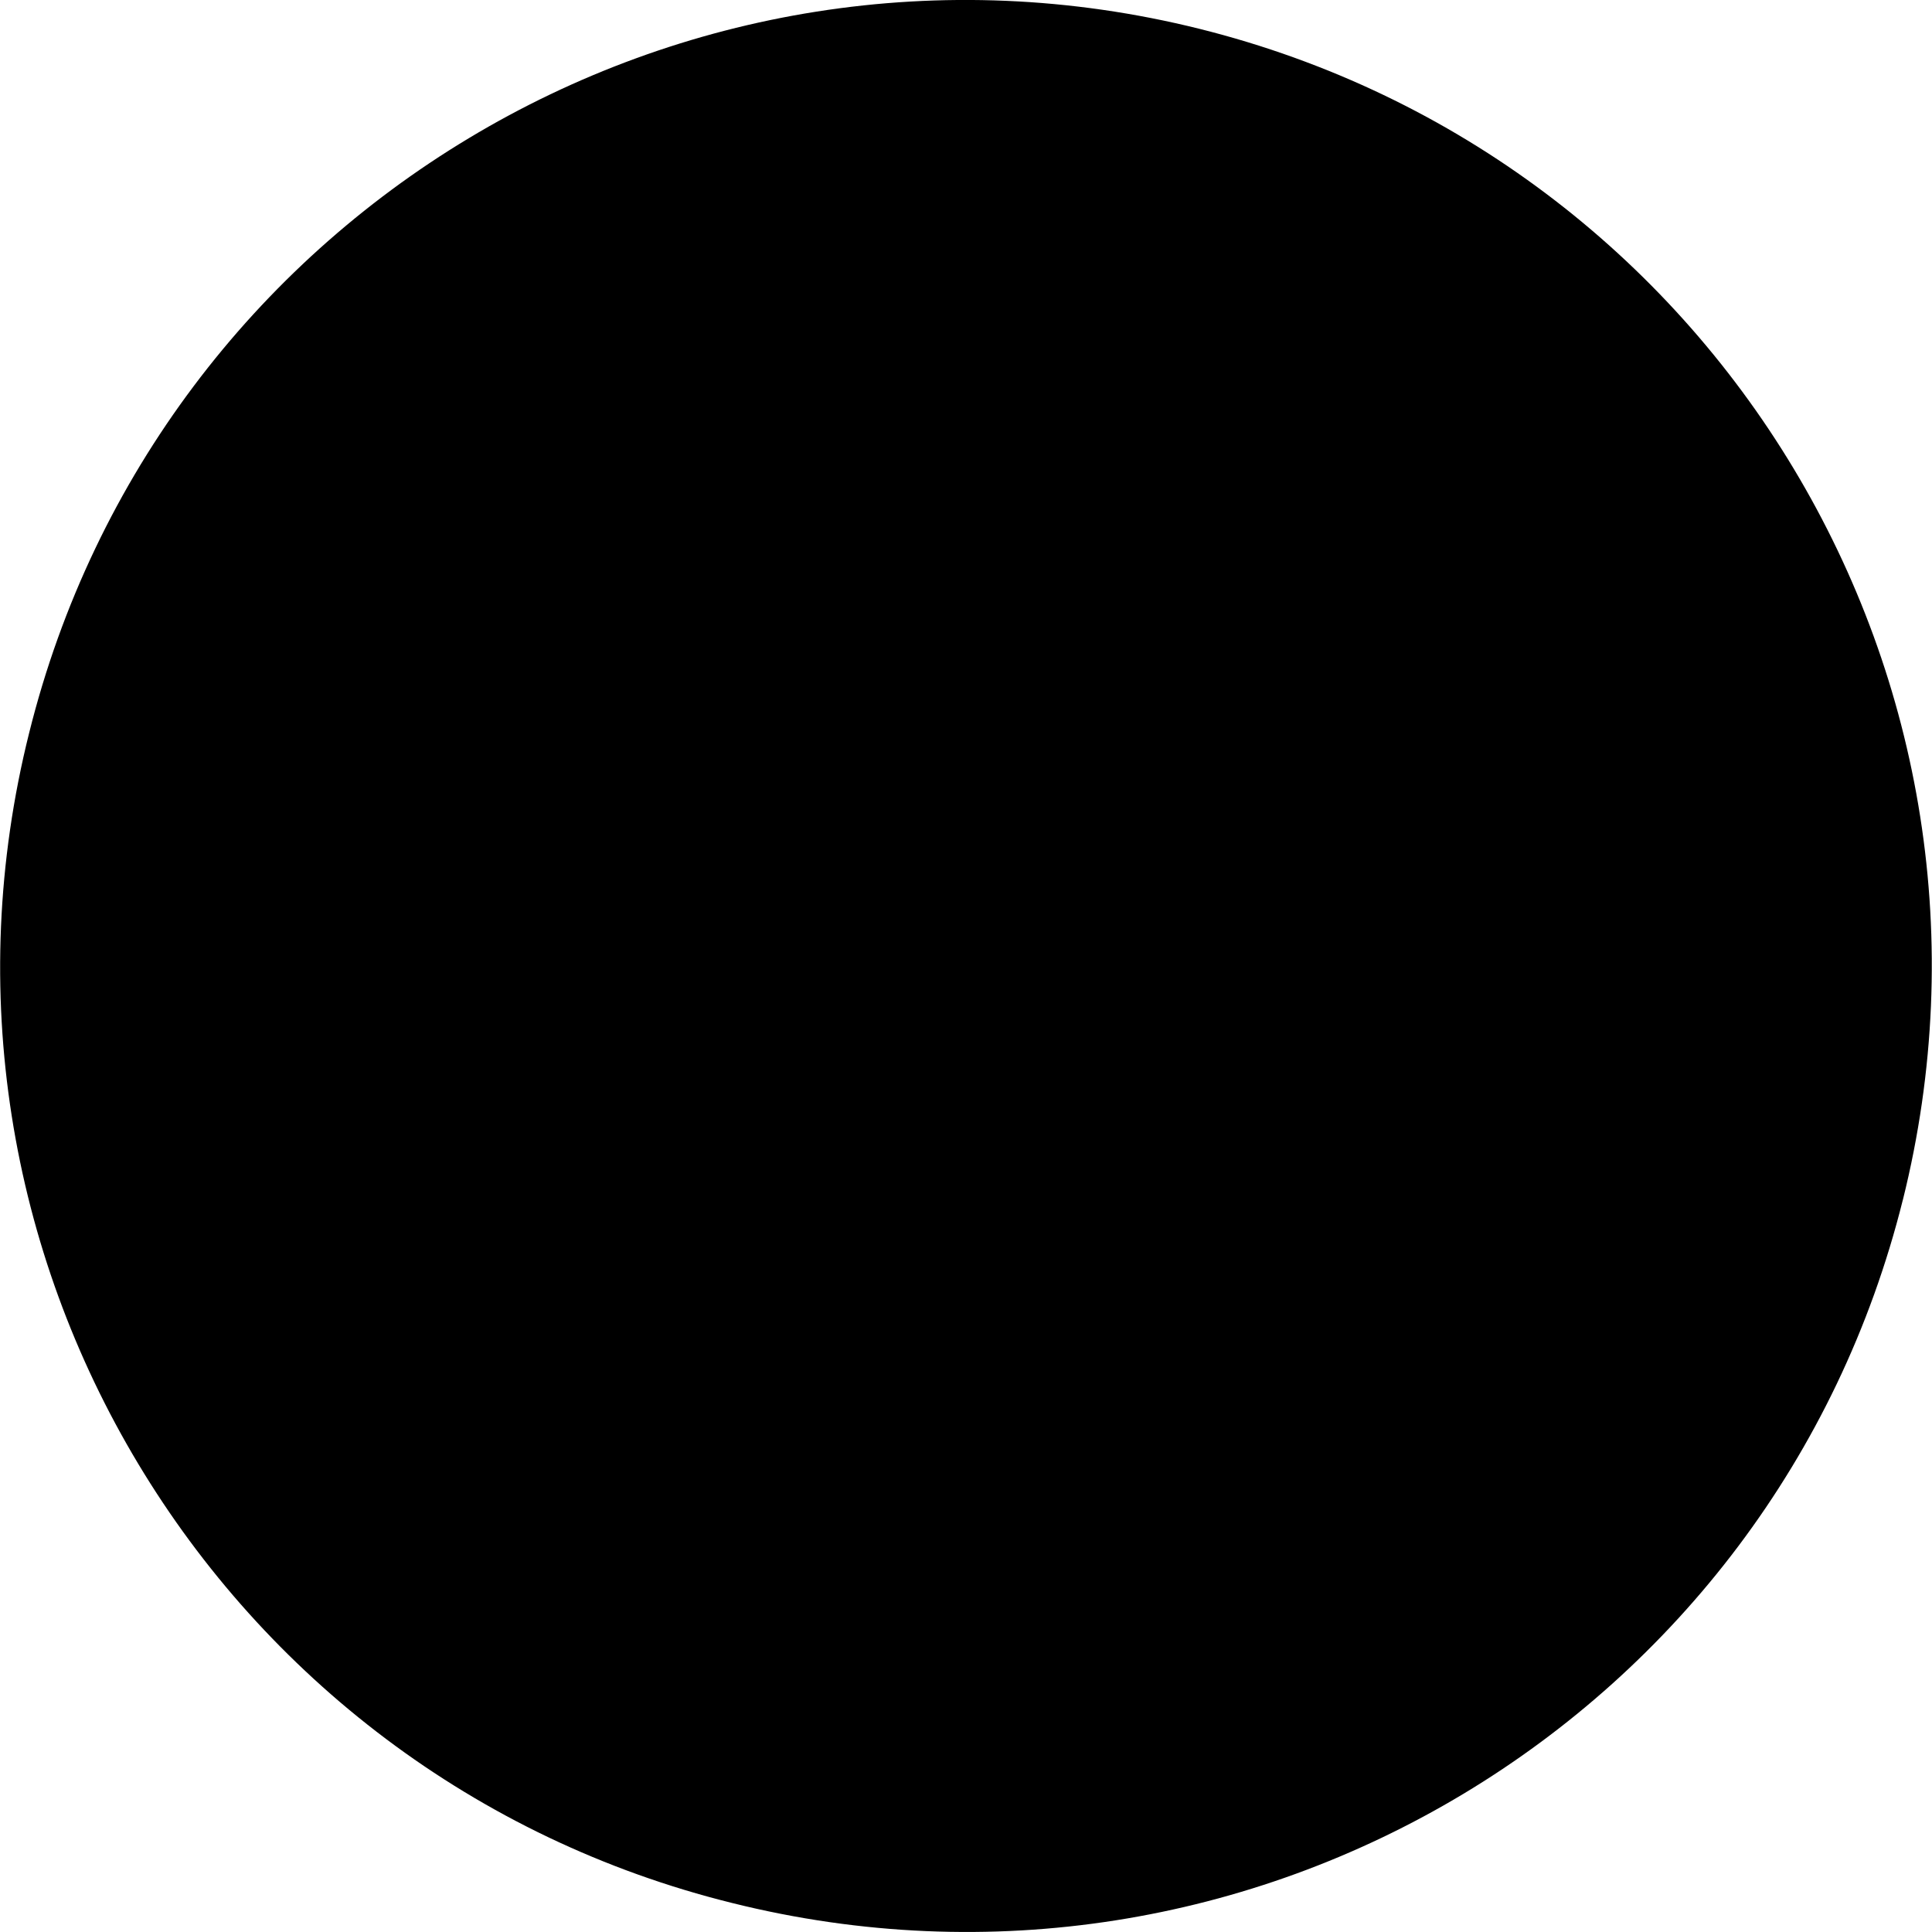
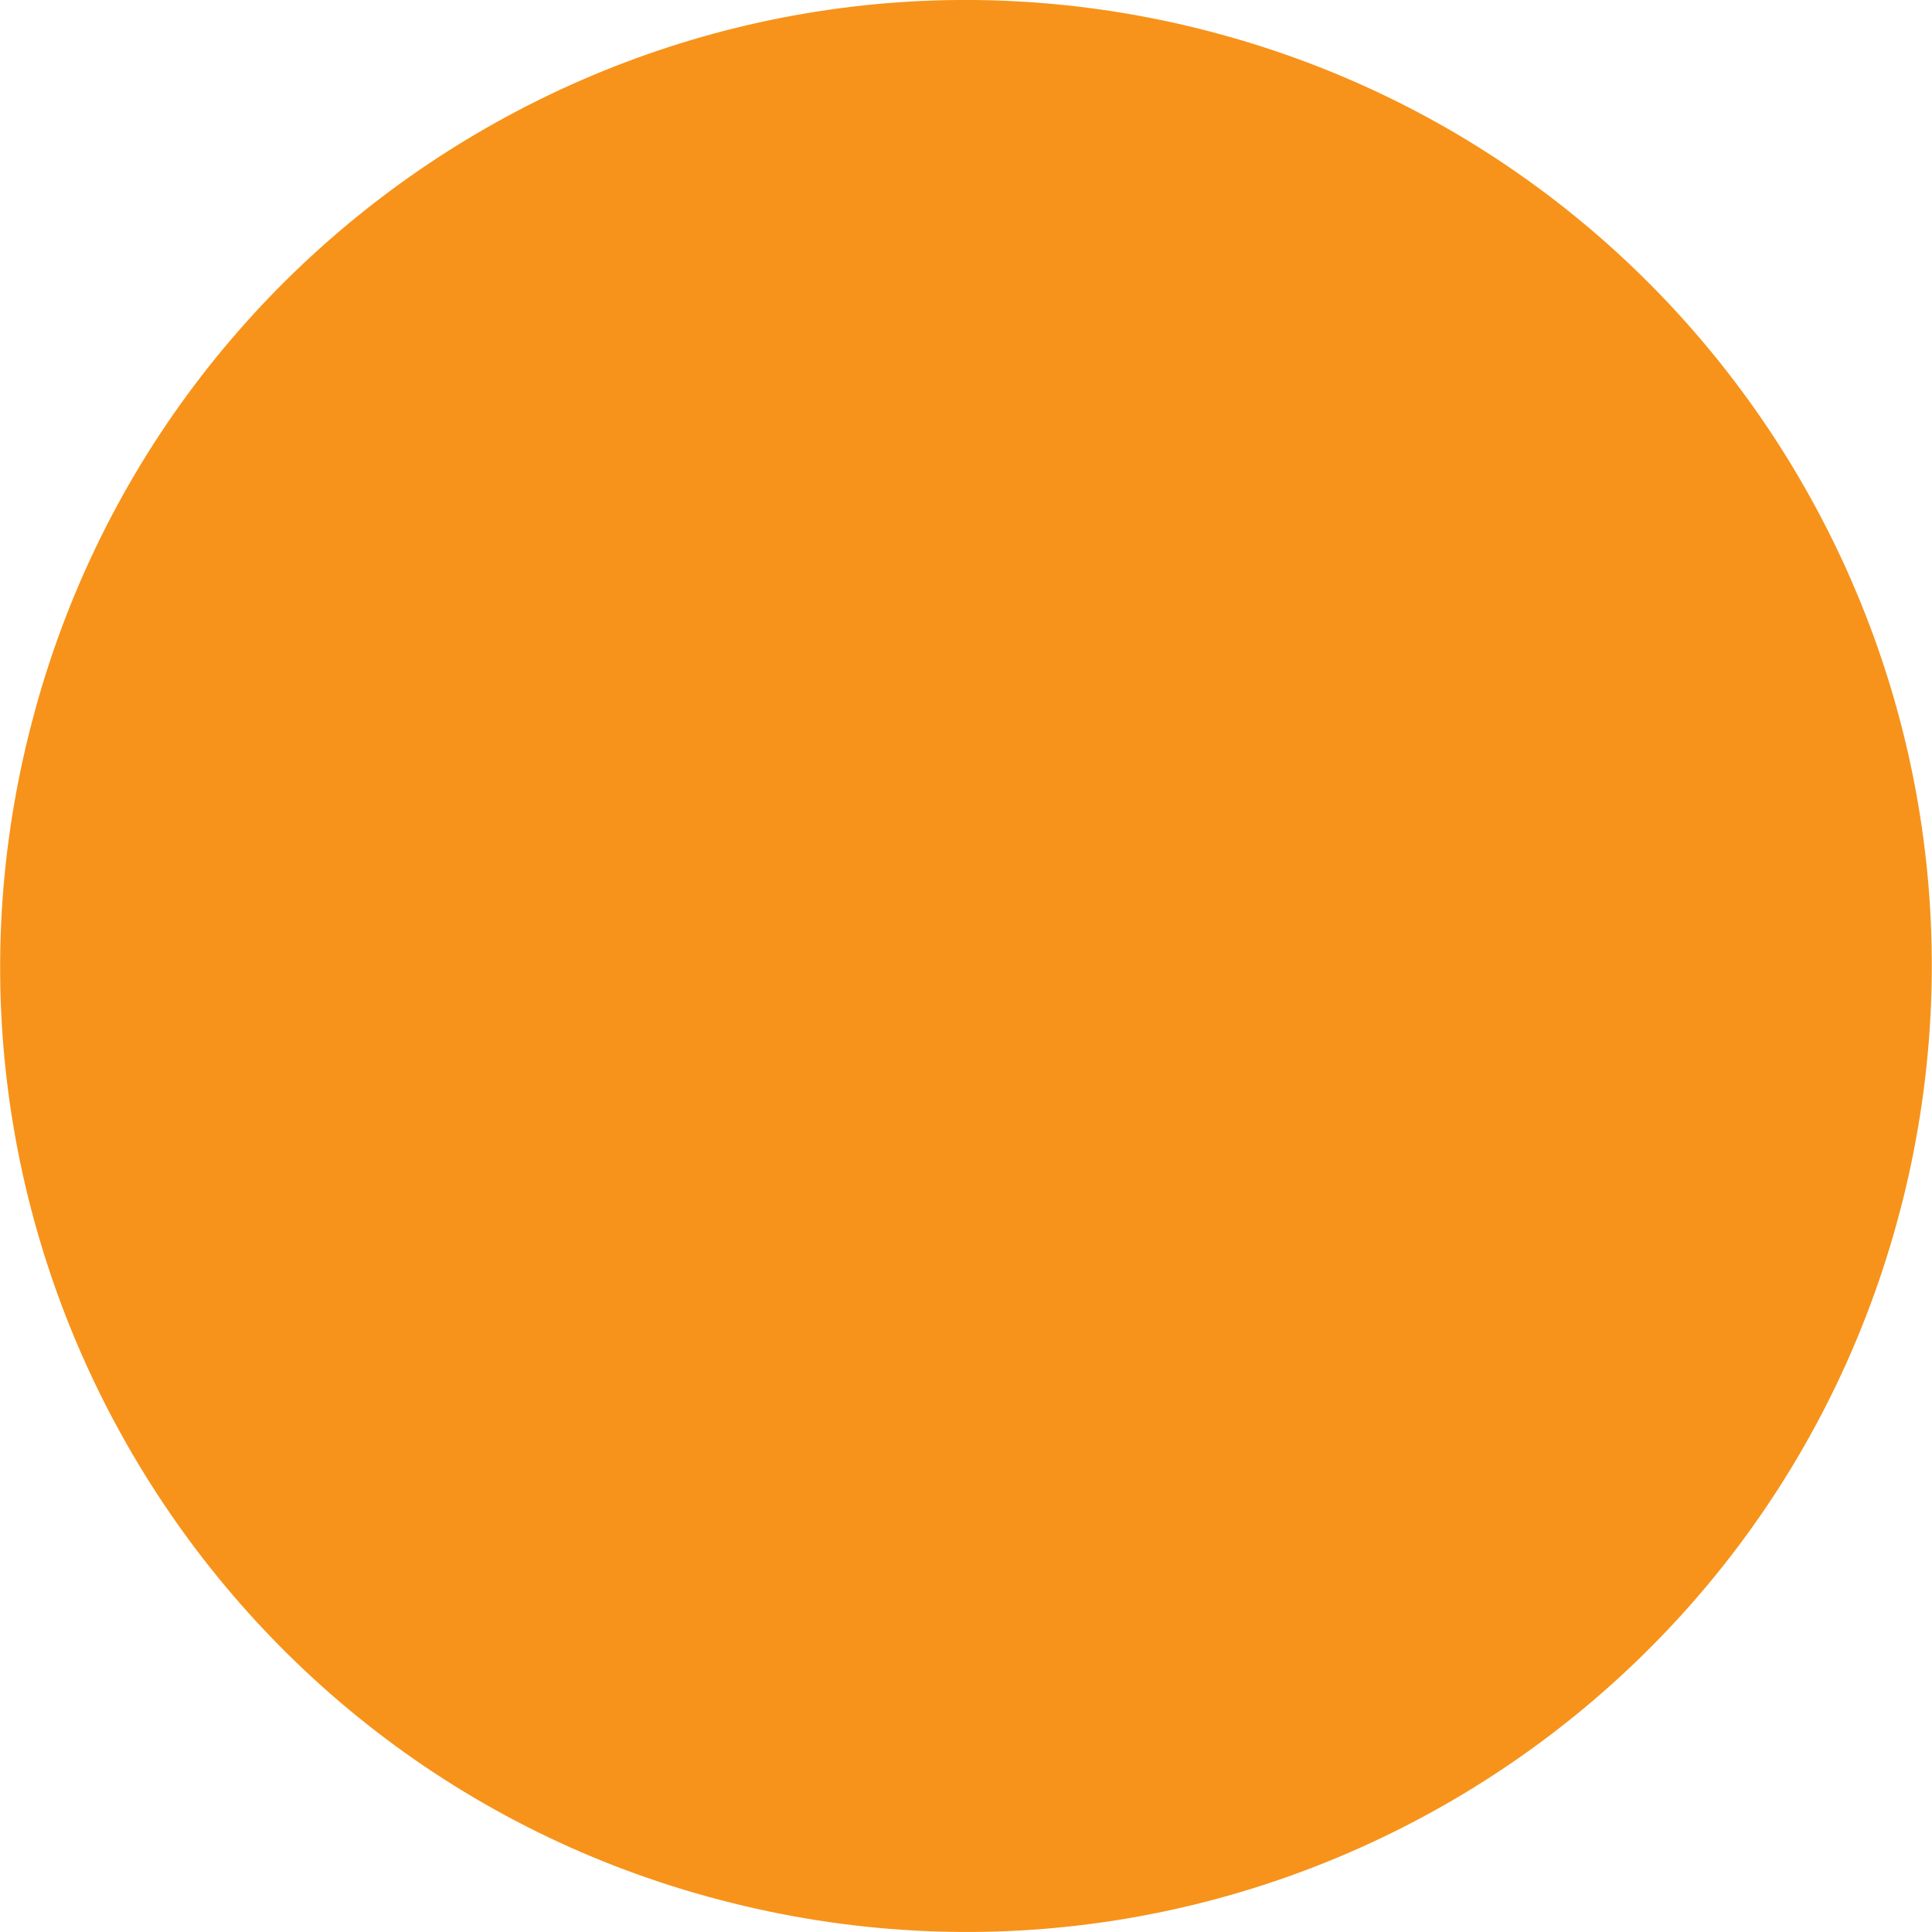
<svg xmlns="http://www.w3.org/2000/svg" role="img" viewBox="0 0 24 24">
-   <path d="M23.638 14.904c-1.602 6.43-8.113 10.34-14.542 8.736C2.67 22.05-1.244 15.525.362 9.105 1.962 2.67 8.475-1.243 14.9.358c6.43 1.605 10.342 8.115 8.738 14.548v-.002z" />
+   <path fill="#F7931A" d="M23.638 14.904c-1.602 6.43-8.113 10.34-14.542 8.736C2.67 22.05-1.244 15.525.362 9.105 1.962 2.67 8.475-1.243 14.9.358c6.43 1.605 10.342 8.115 8.738 14.548v-.002z" />
</svg>
